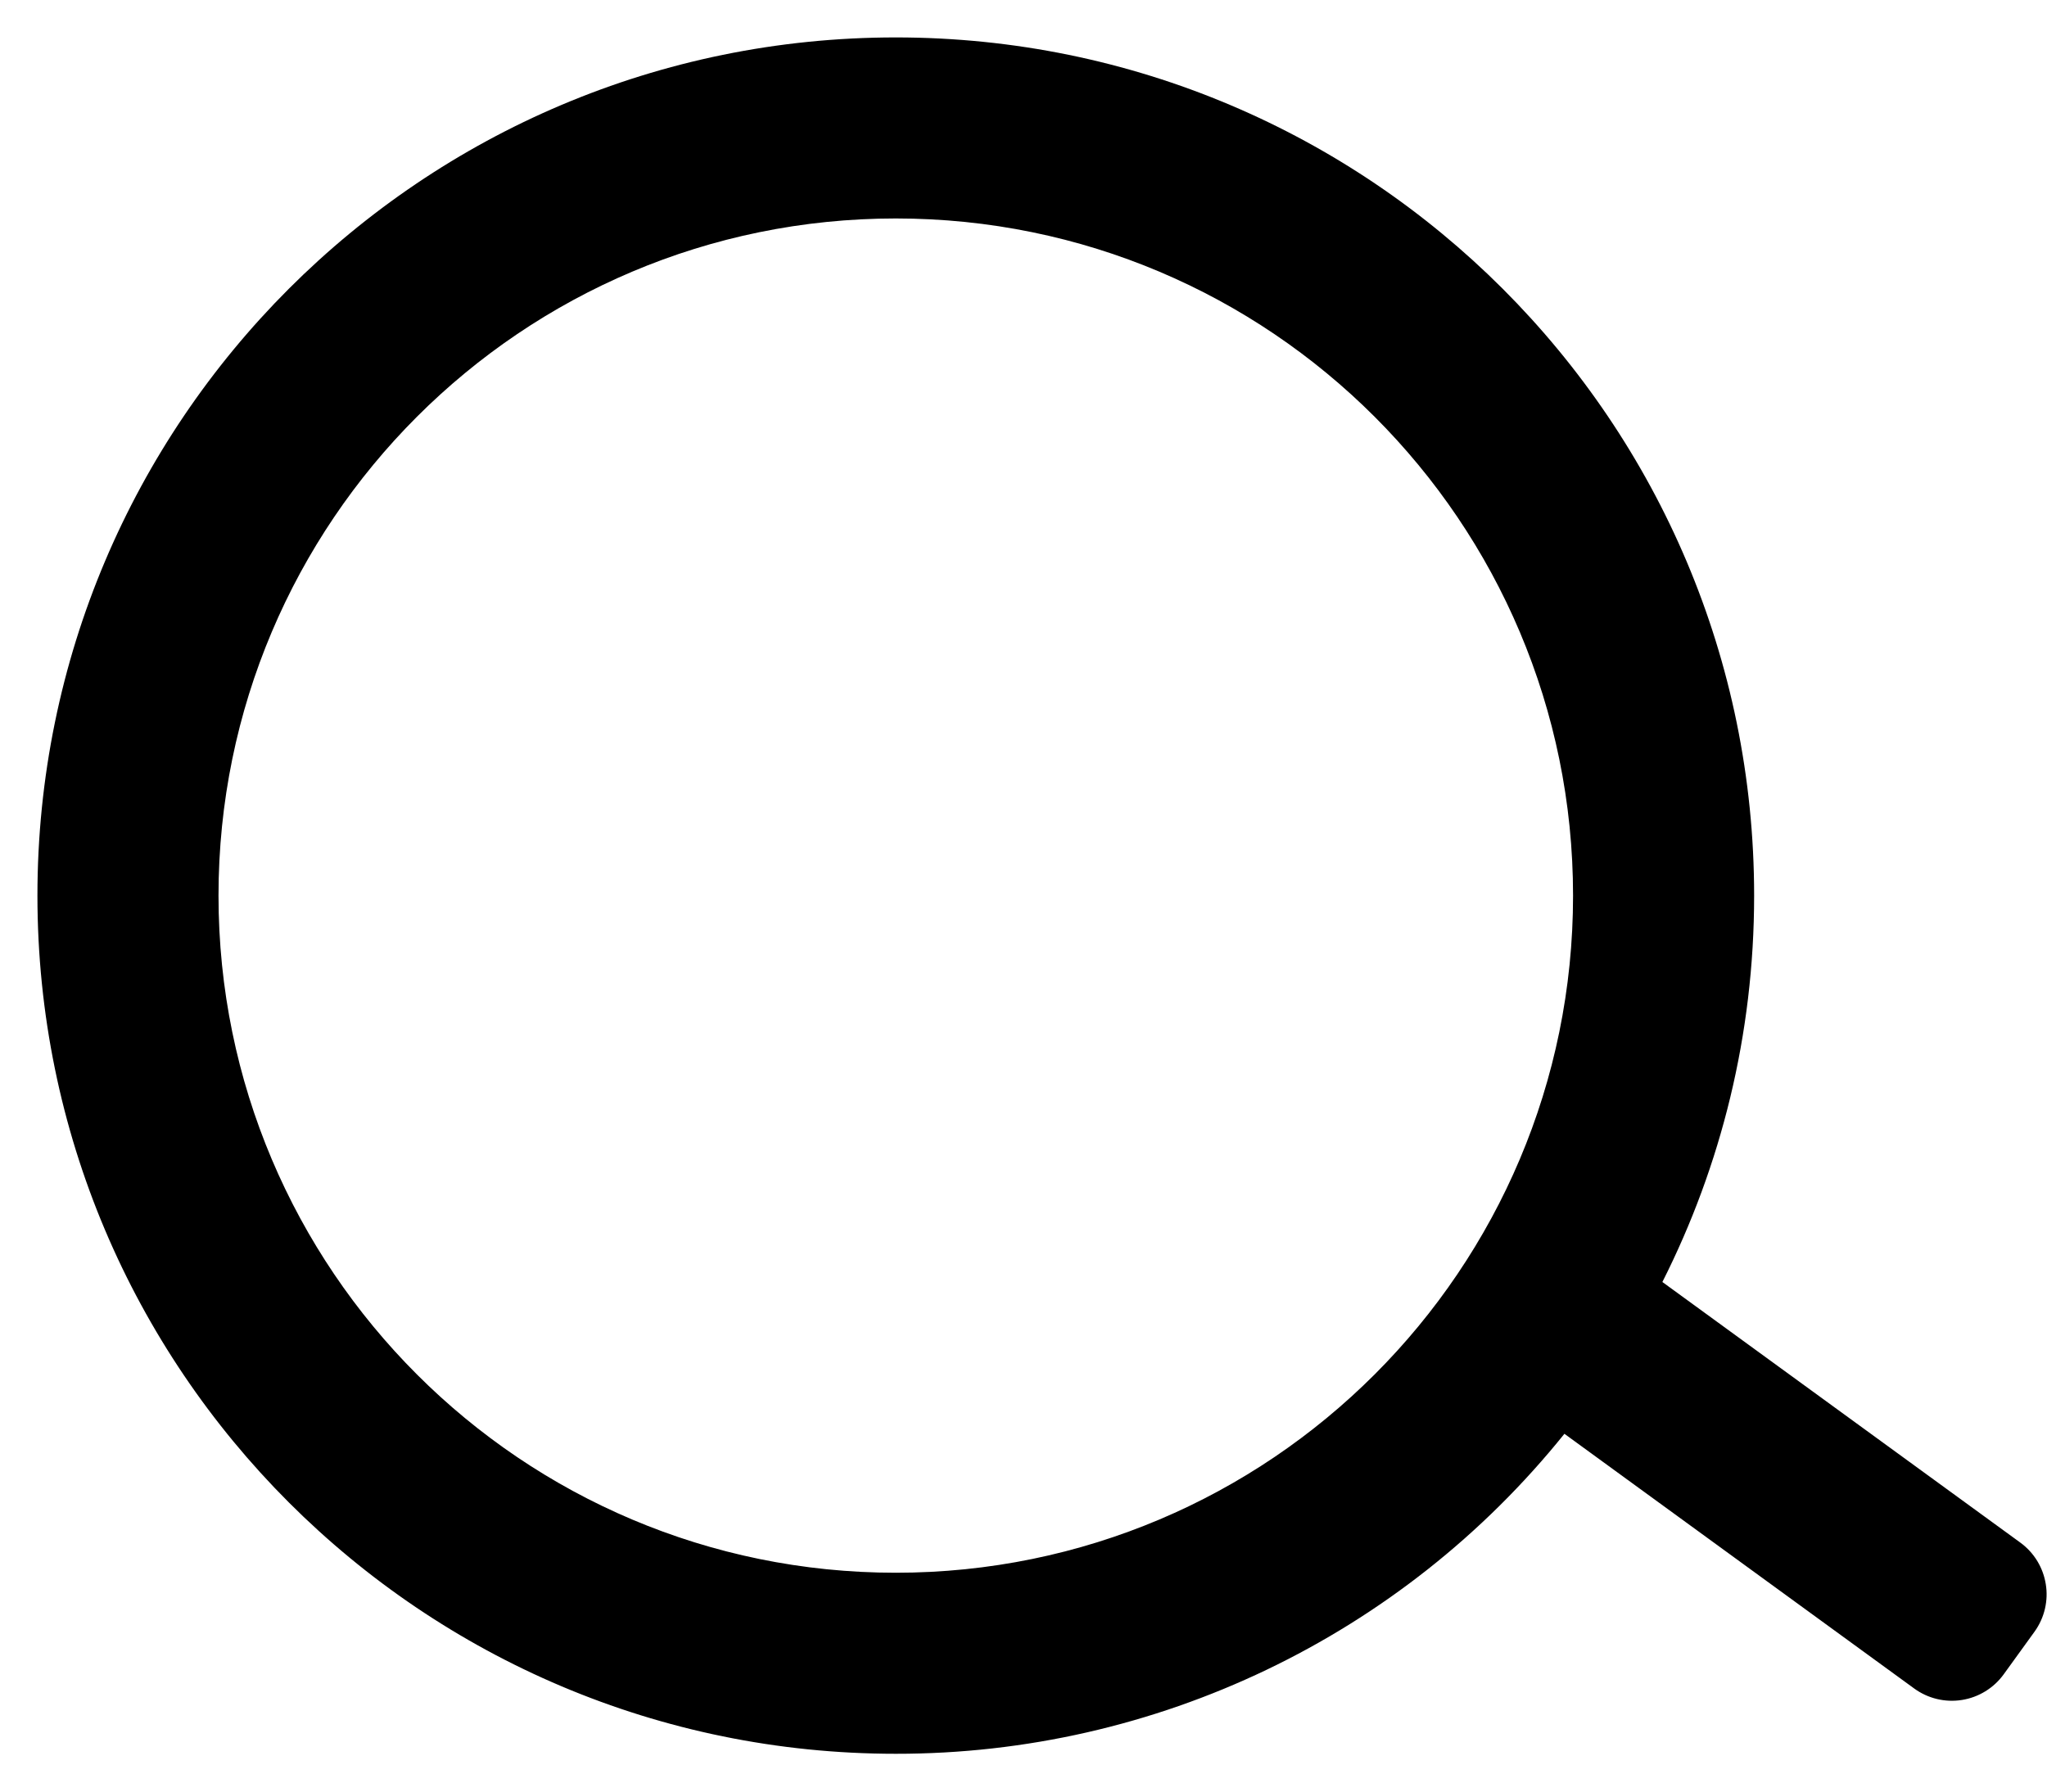
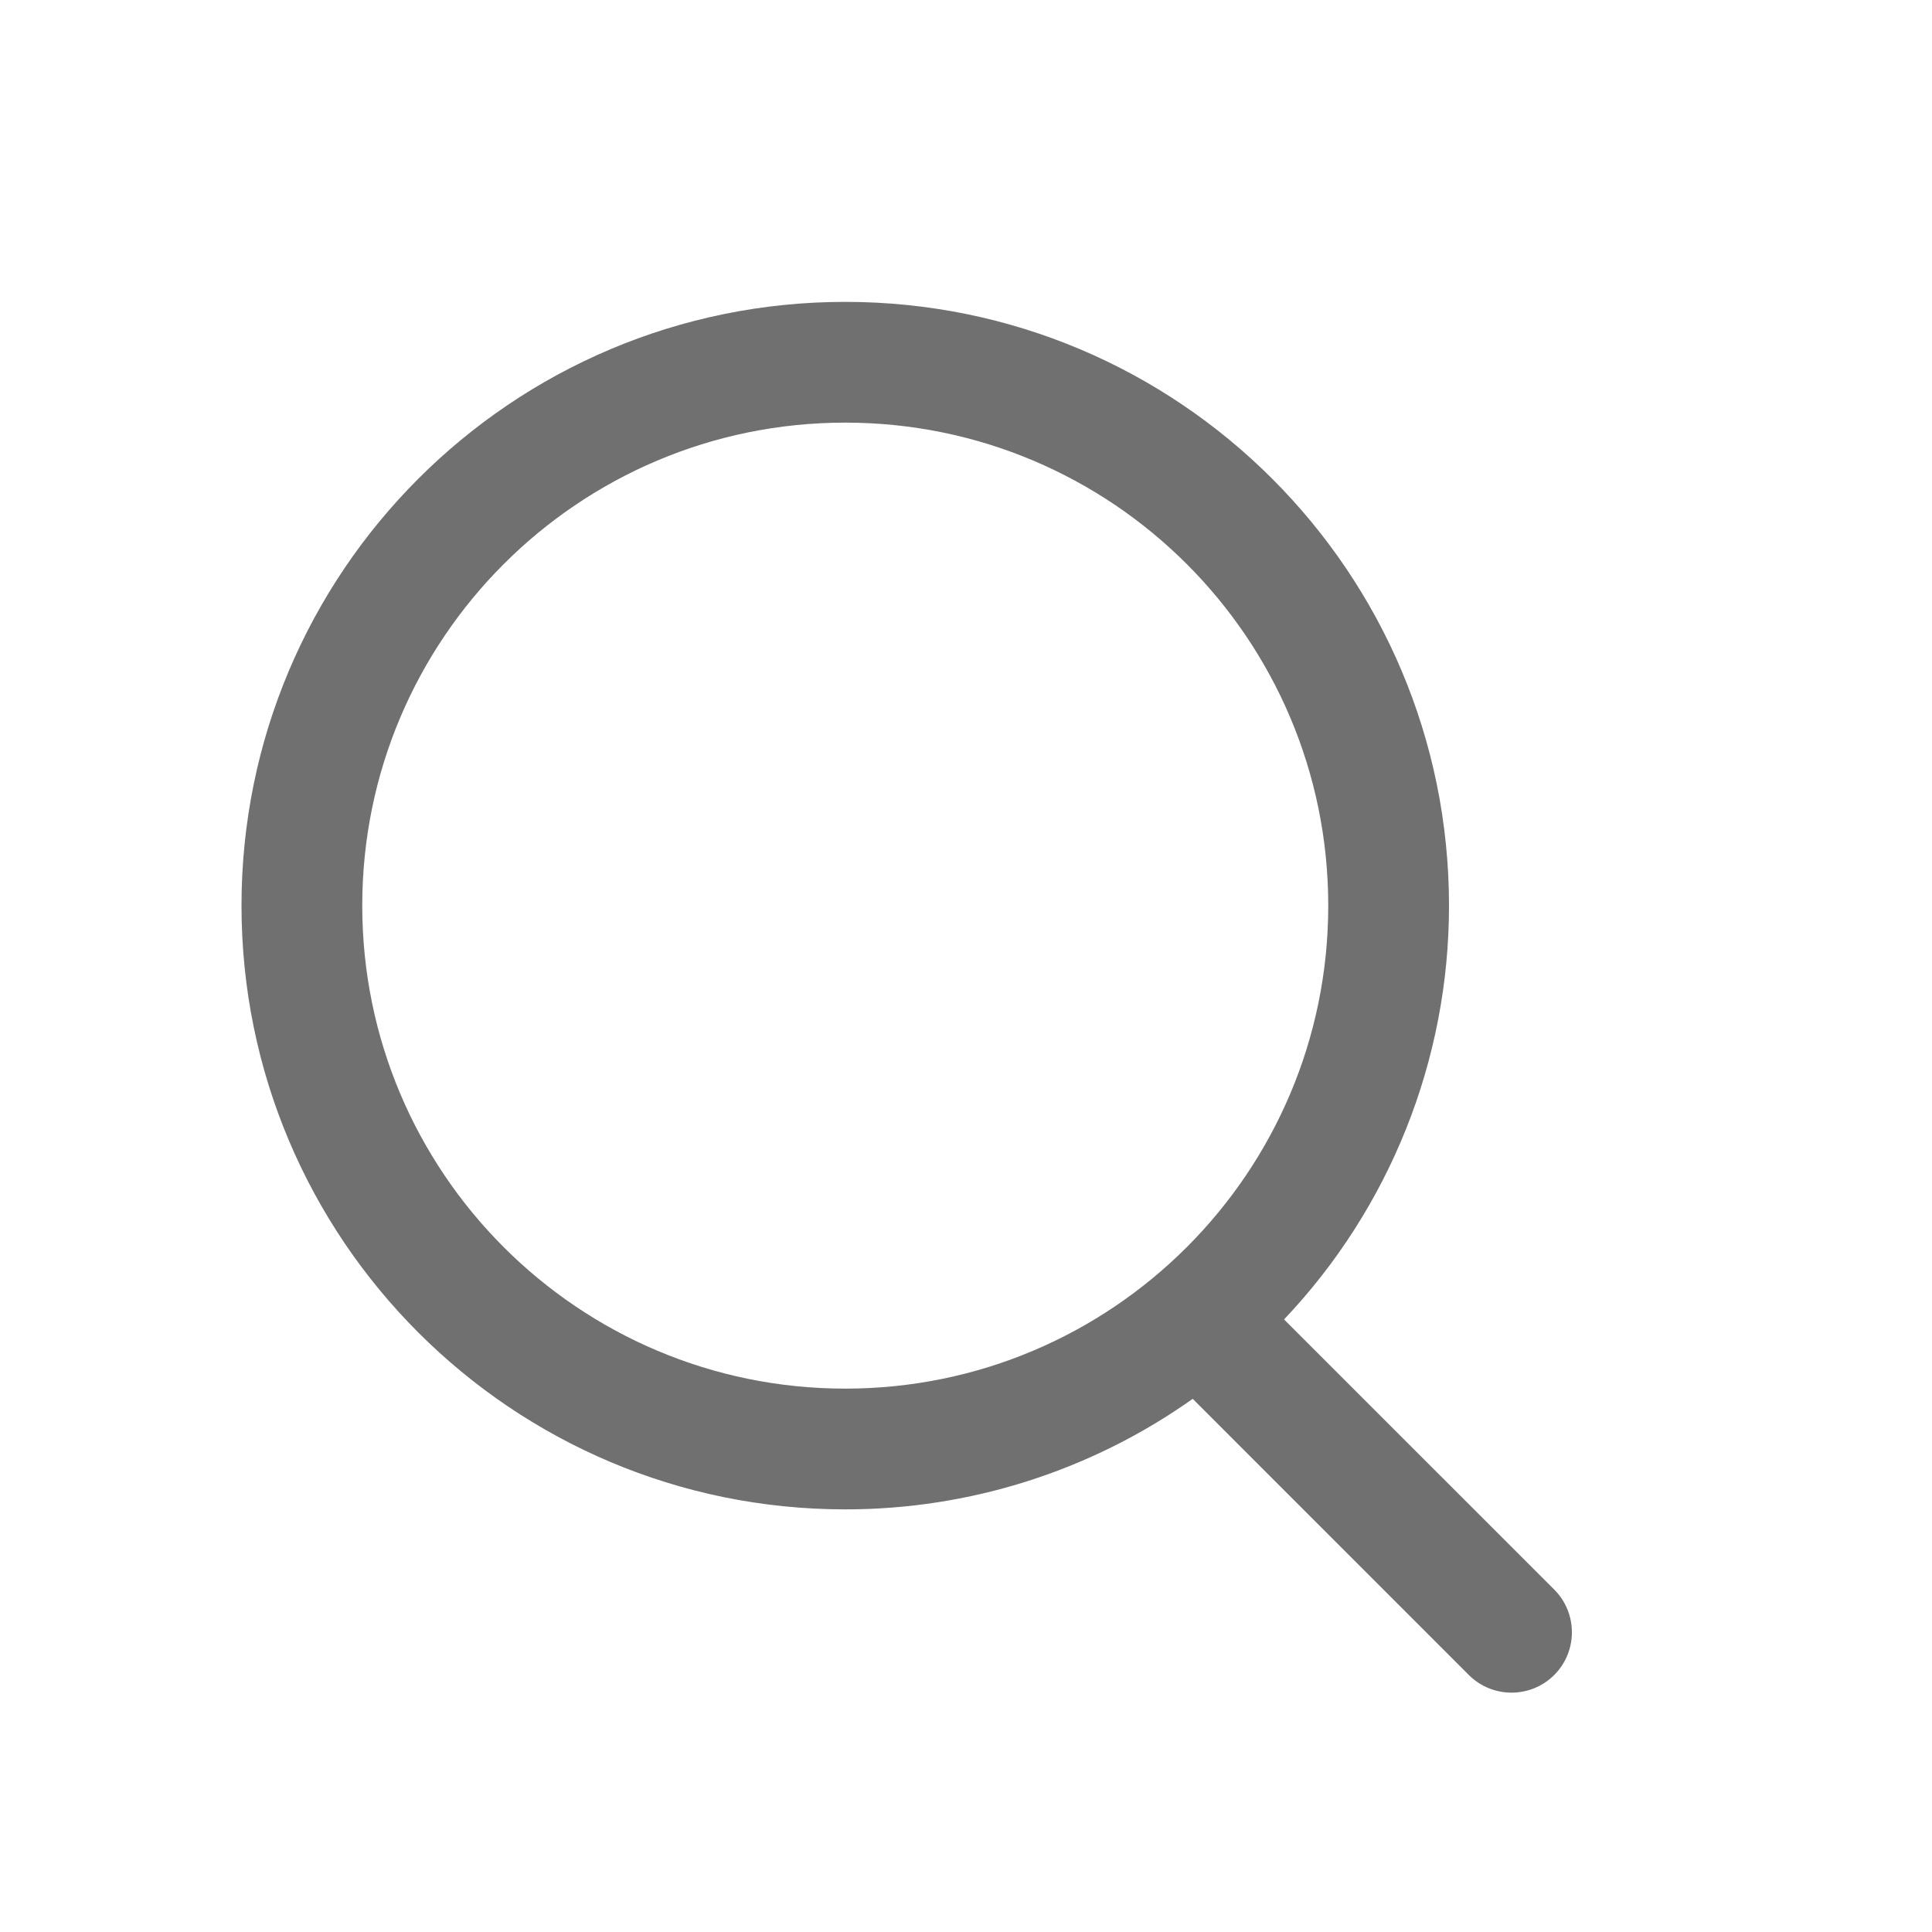
- <svg xmlns="http://www.w3.org/2000/svg" t="1666410916579" class="icon" viewBox="0 0 1170 1024" version="1.1" p-id="7559" width="228.516" height="200">
-   <path d="M950.162 732.891l204.544 148.955a36.571 36.571 0 0 1 8.119 51.017l-17.554 24.283a36.571 36.571 0 0 1-51.2 8.119l-199.899-145.591A489.691 489.691 0 0 1 512 1002.606C241.042 1002.606 21.394 782.958 21.394 512 21.394 241.042 241.042 21.394 512 21.394 782.958 21.394 1002.606 241.042 1002.606 512c0 79.47-18.907 154.514-52.443 220.891zM512 899.109c213.797 0 387.109-173.349 387.109-387.109 0-213.797-173.349-387.109-387.109-387.109C298.203 124.891 124.891 298.24 124.891 512c0 213.797 173.349 387.109 387.109 387.109z" p-id="7560" />
+ <svg xmlns="http://www.w3.org/2000/svg" t="1666425809087" class="icon" viewBox="0 0 1024 1024" version="1.1" p-id="2622" width="200" height="200">
+   <path d="M192 480a256 256 0 1 1 512 0 256 256 0 0 1-512 0m631.776 362.496l-143.2-143.168A318.464 318.464 0 0 0 768 480c0-176.736-143.264-320-320-320S128 303.264 128 480s143.264 320 320 320a318.016 318.016 0 0 0 184.16-58.592l146.336 146.368c12.512 12.48 32.768 12.48 45.28 0 12.48-12.512 12.48-32.768 0-45.28" p-id="2623" fill="#707070" />
</svg>
